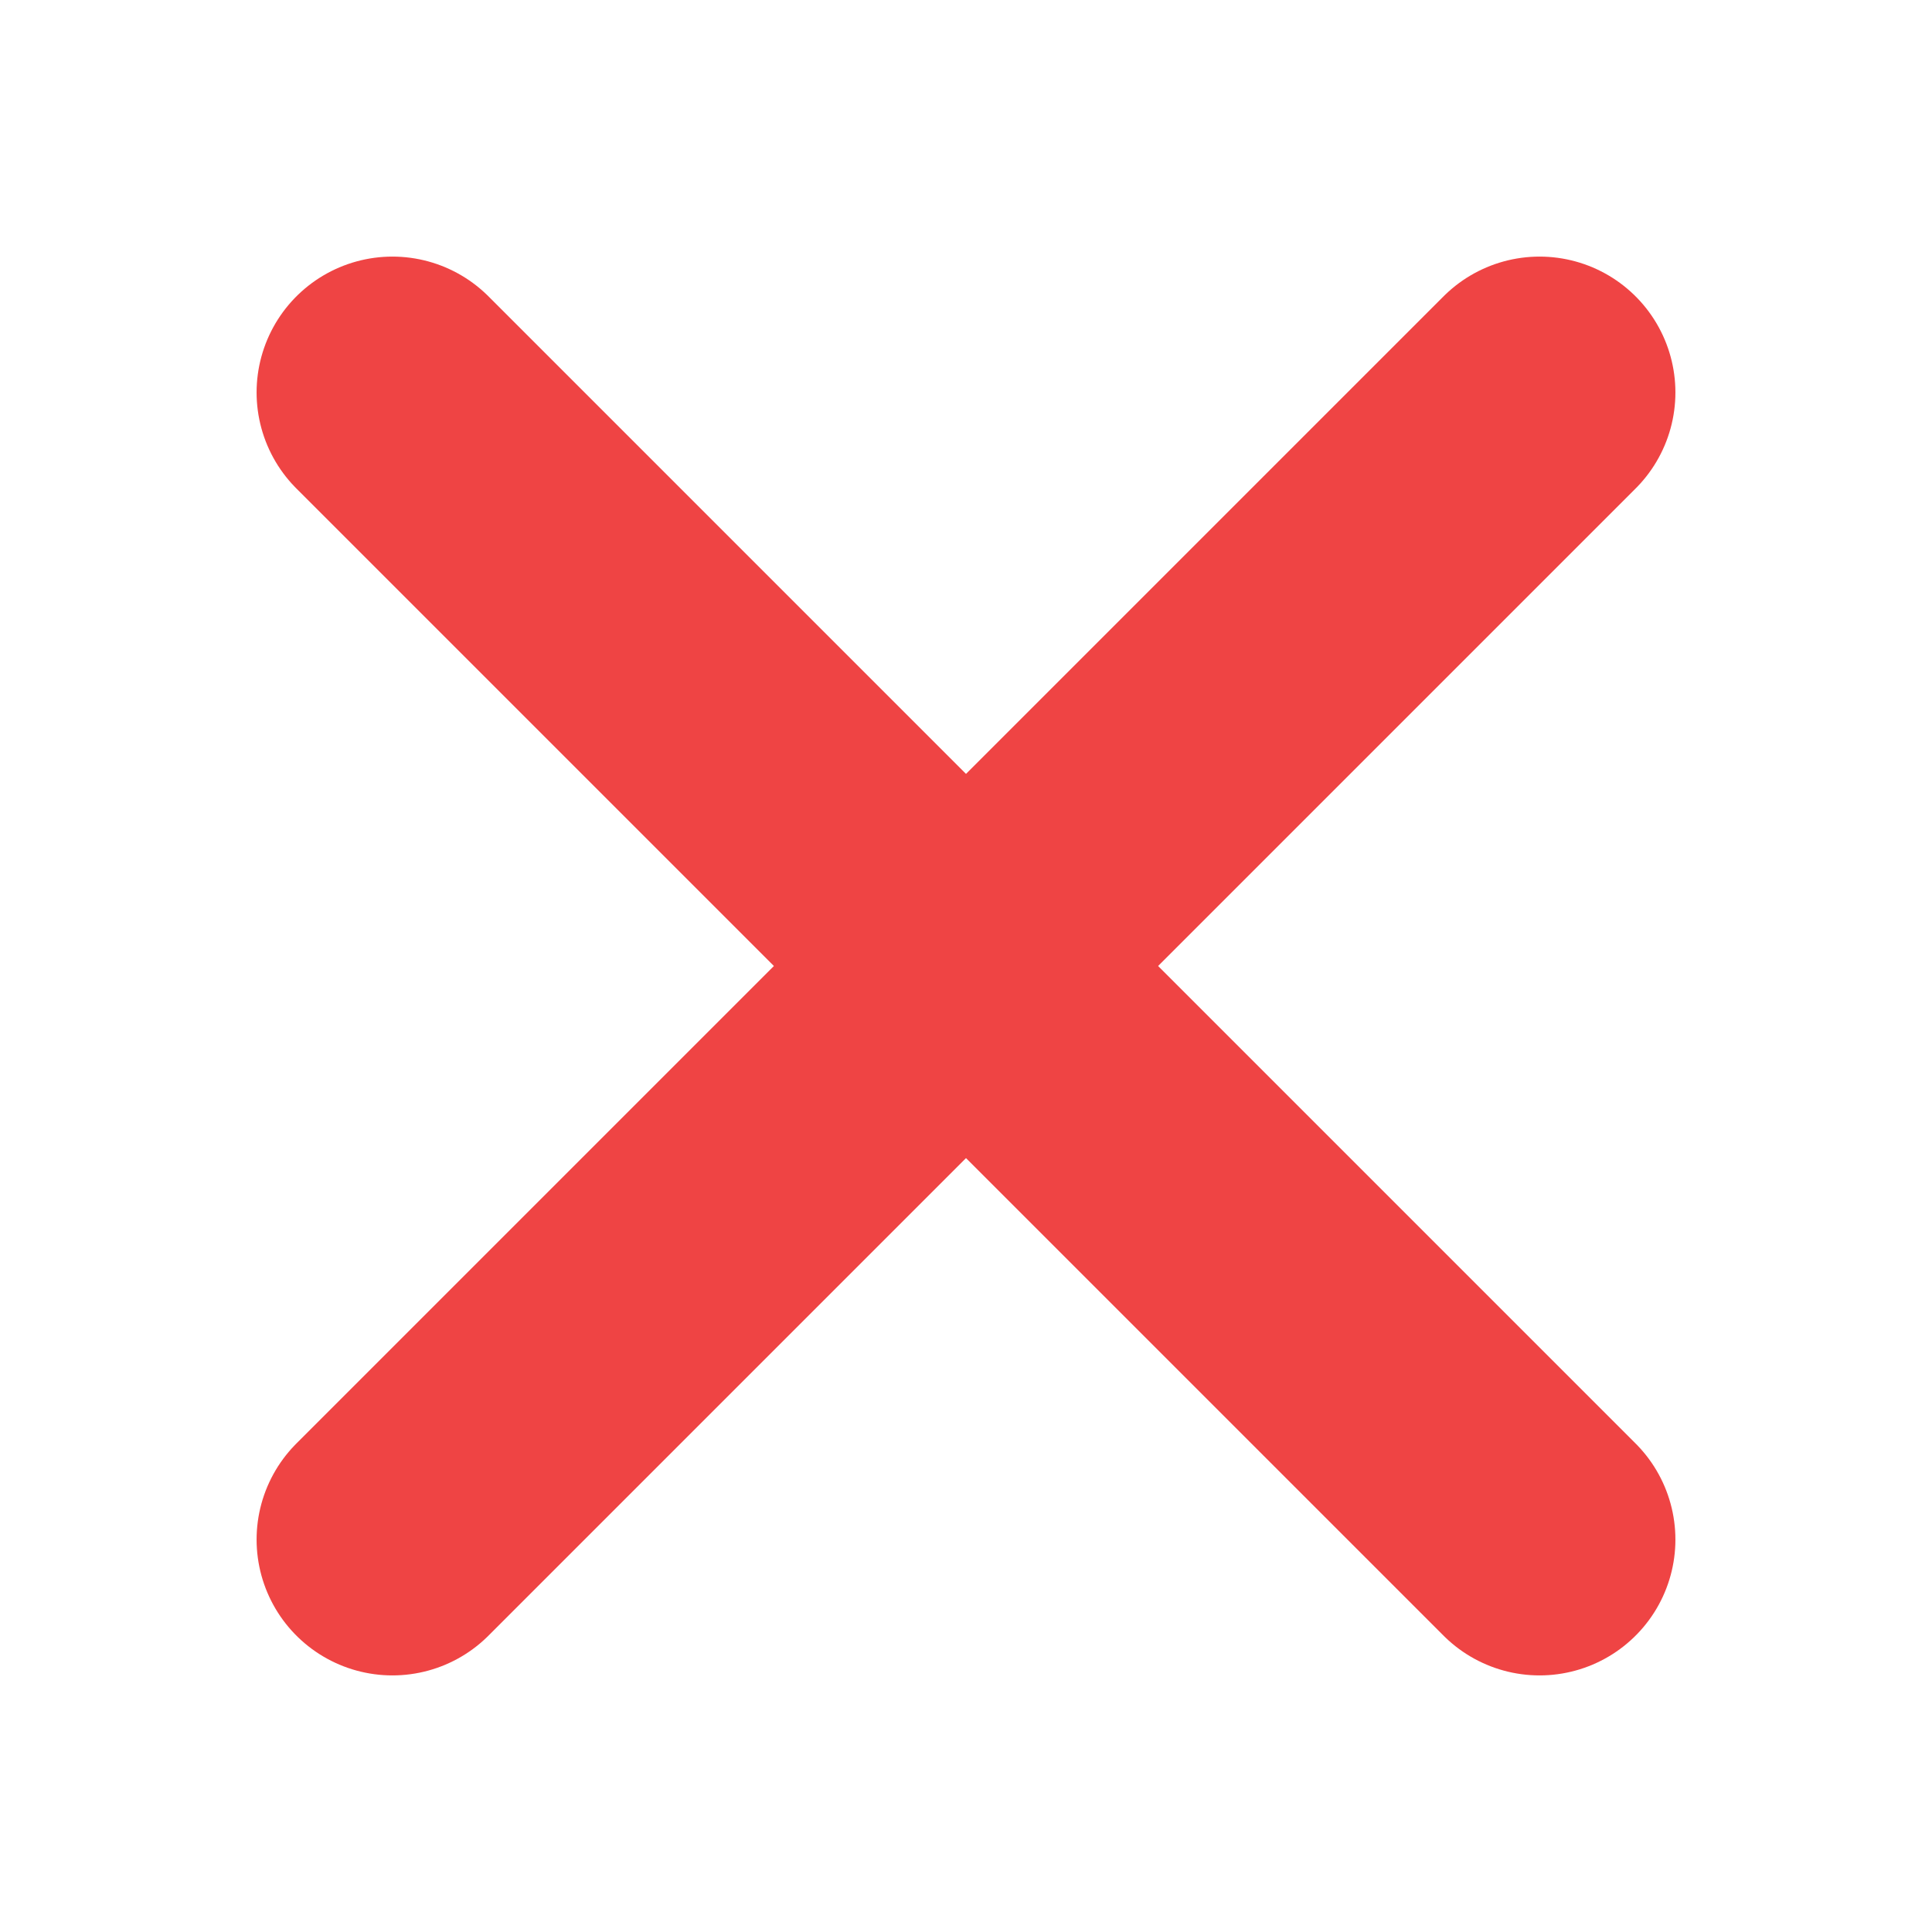
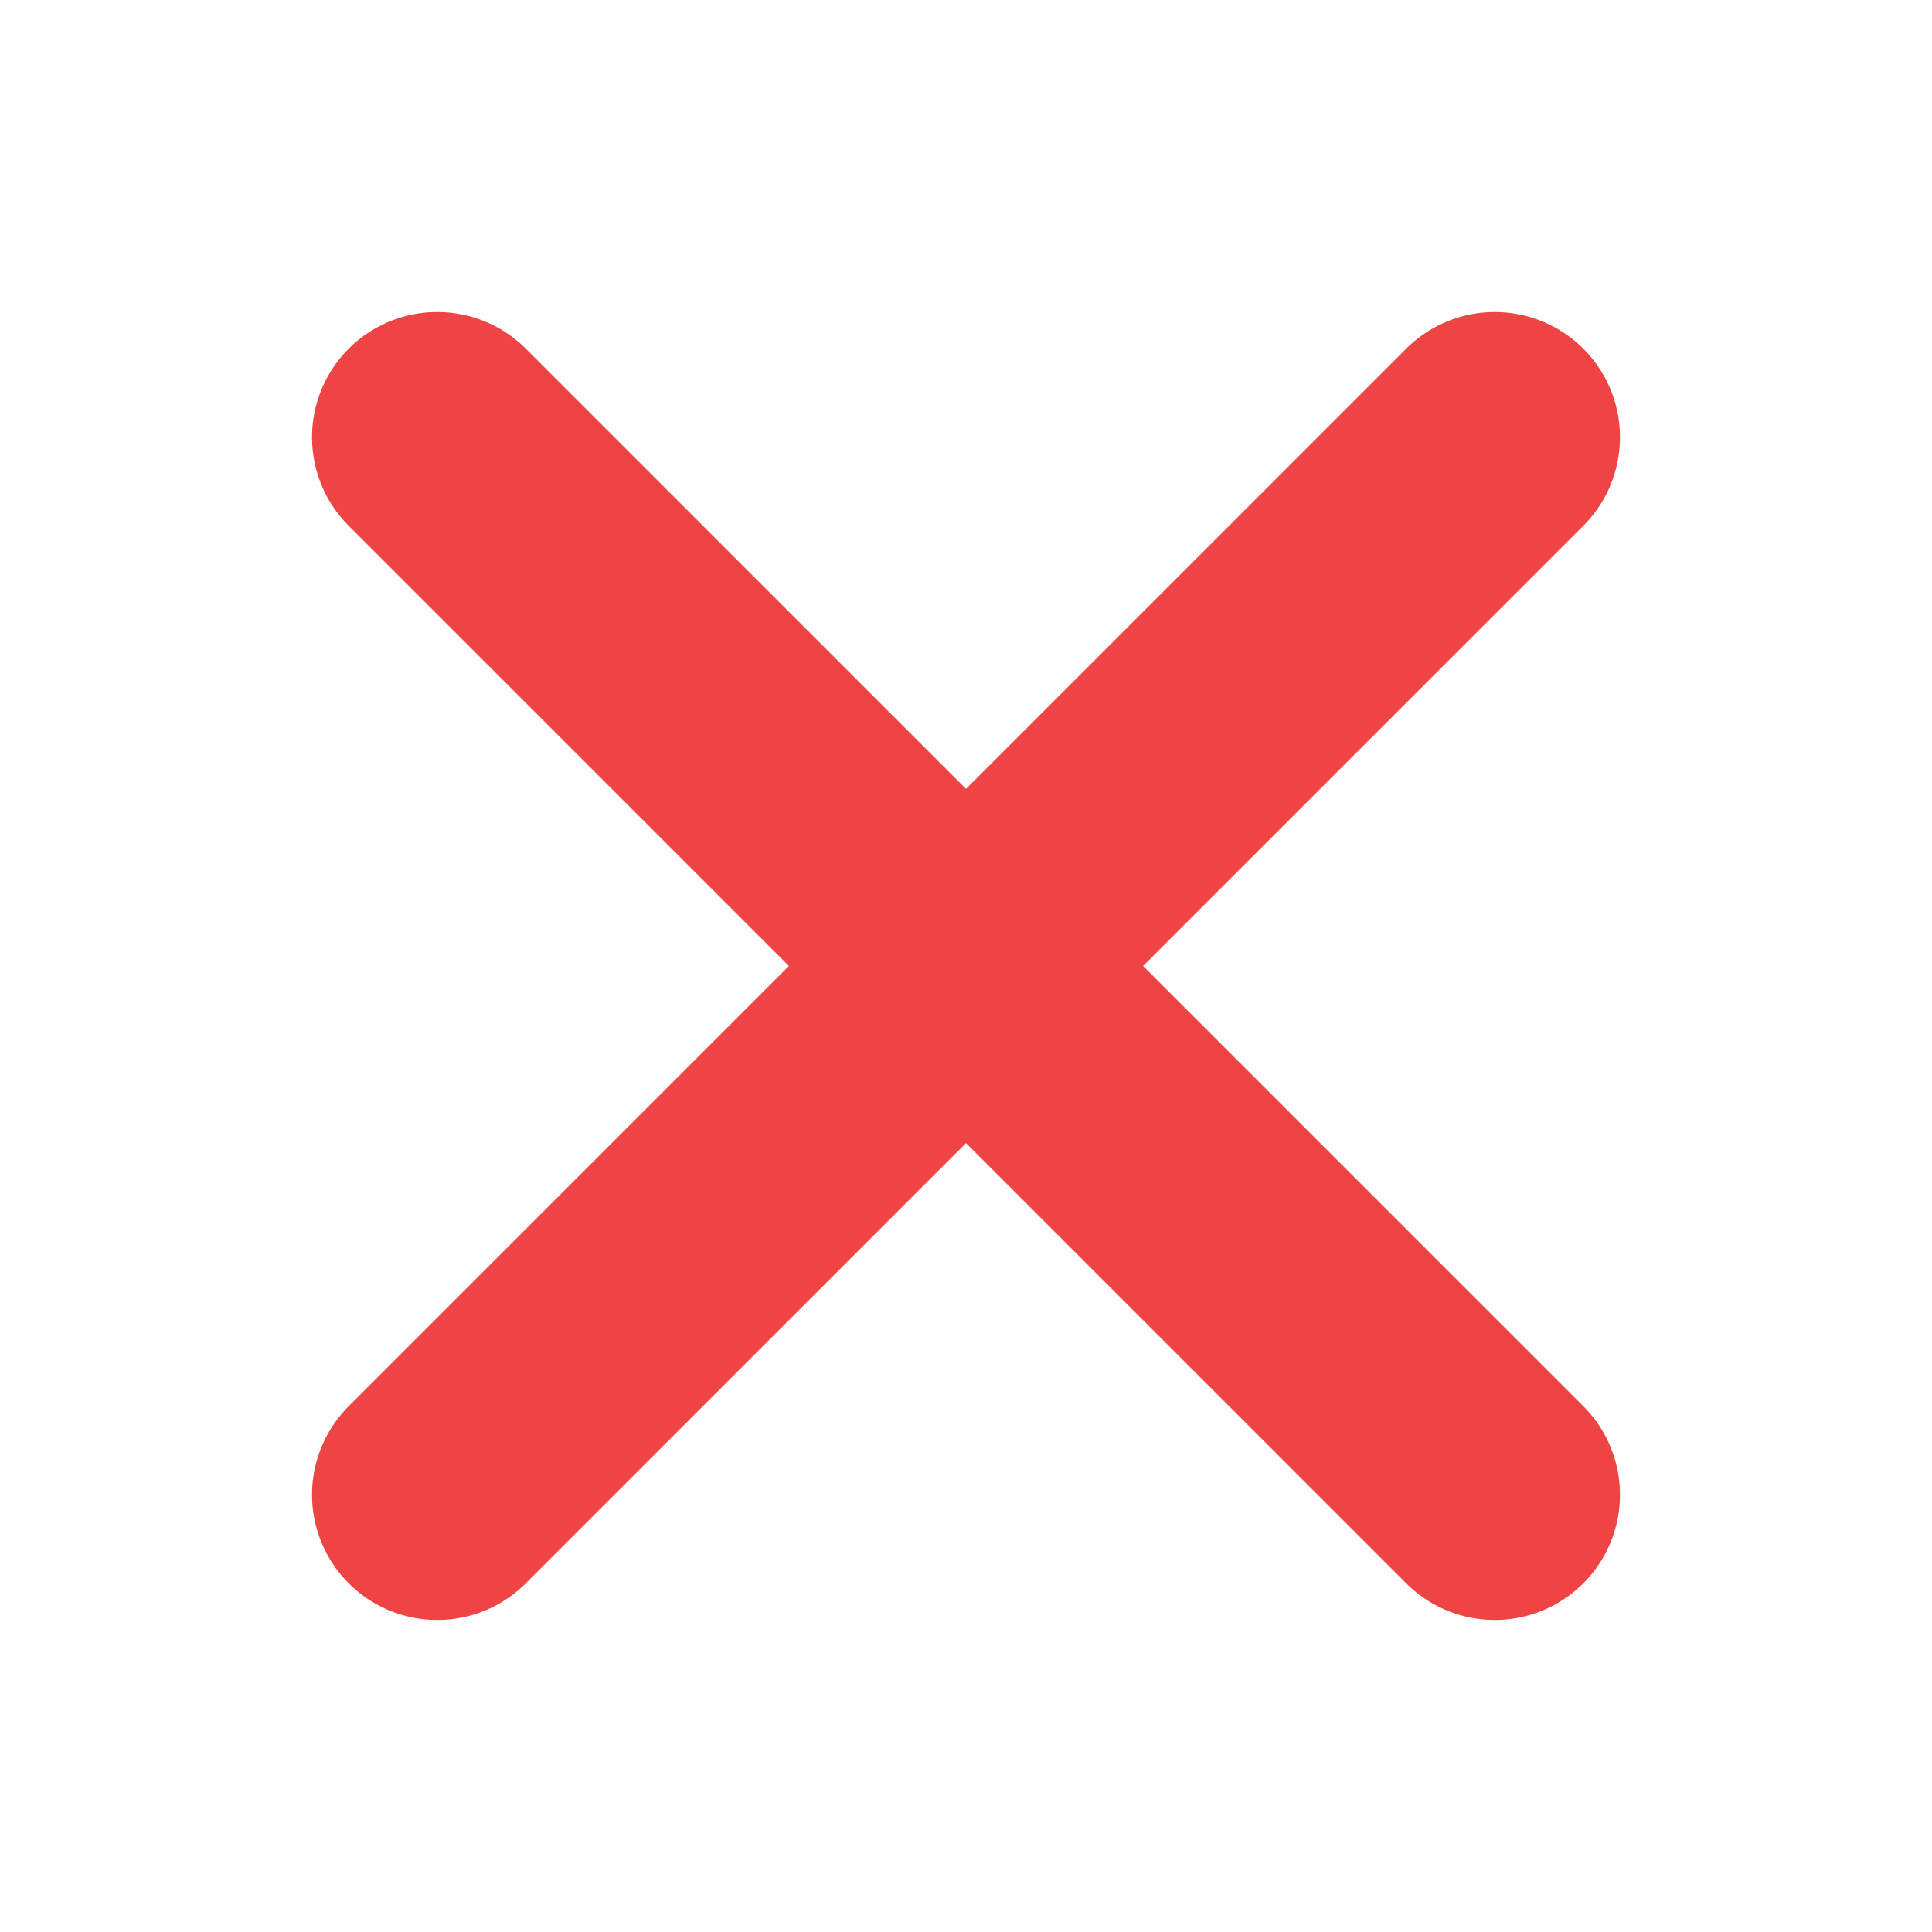
<svg xmlns="http://www.w3.org/2000/svg" viewBox="0 0 128 128" width="128" height="128">
-   <path d="M26 26 L102 102 M102 26 L26 102" stroke="#EF4444" stroke-width="18" stroke-linecap="round" />
+   <g data-normalized="1" transform="translate(5, 5) scale(0.921875)" stroke-linecap="round" stroke-linejoin="round">
+     <path d="M26 26 L102 102 M102 26 L26 102" stroke="#EF4444" stroke-width="18" stroke-linecap="round" />
+   </g>
</svg>
